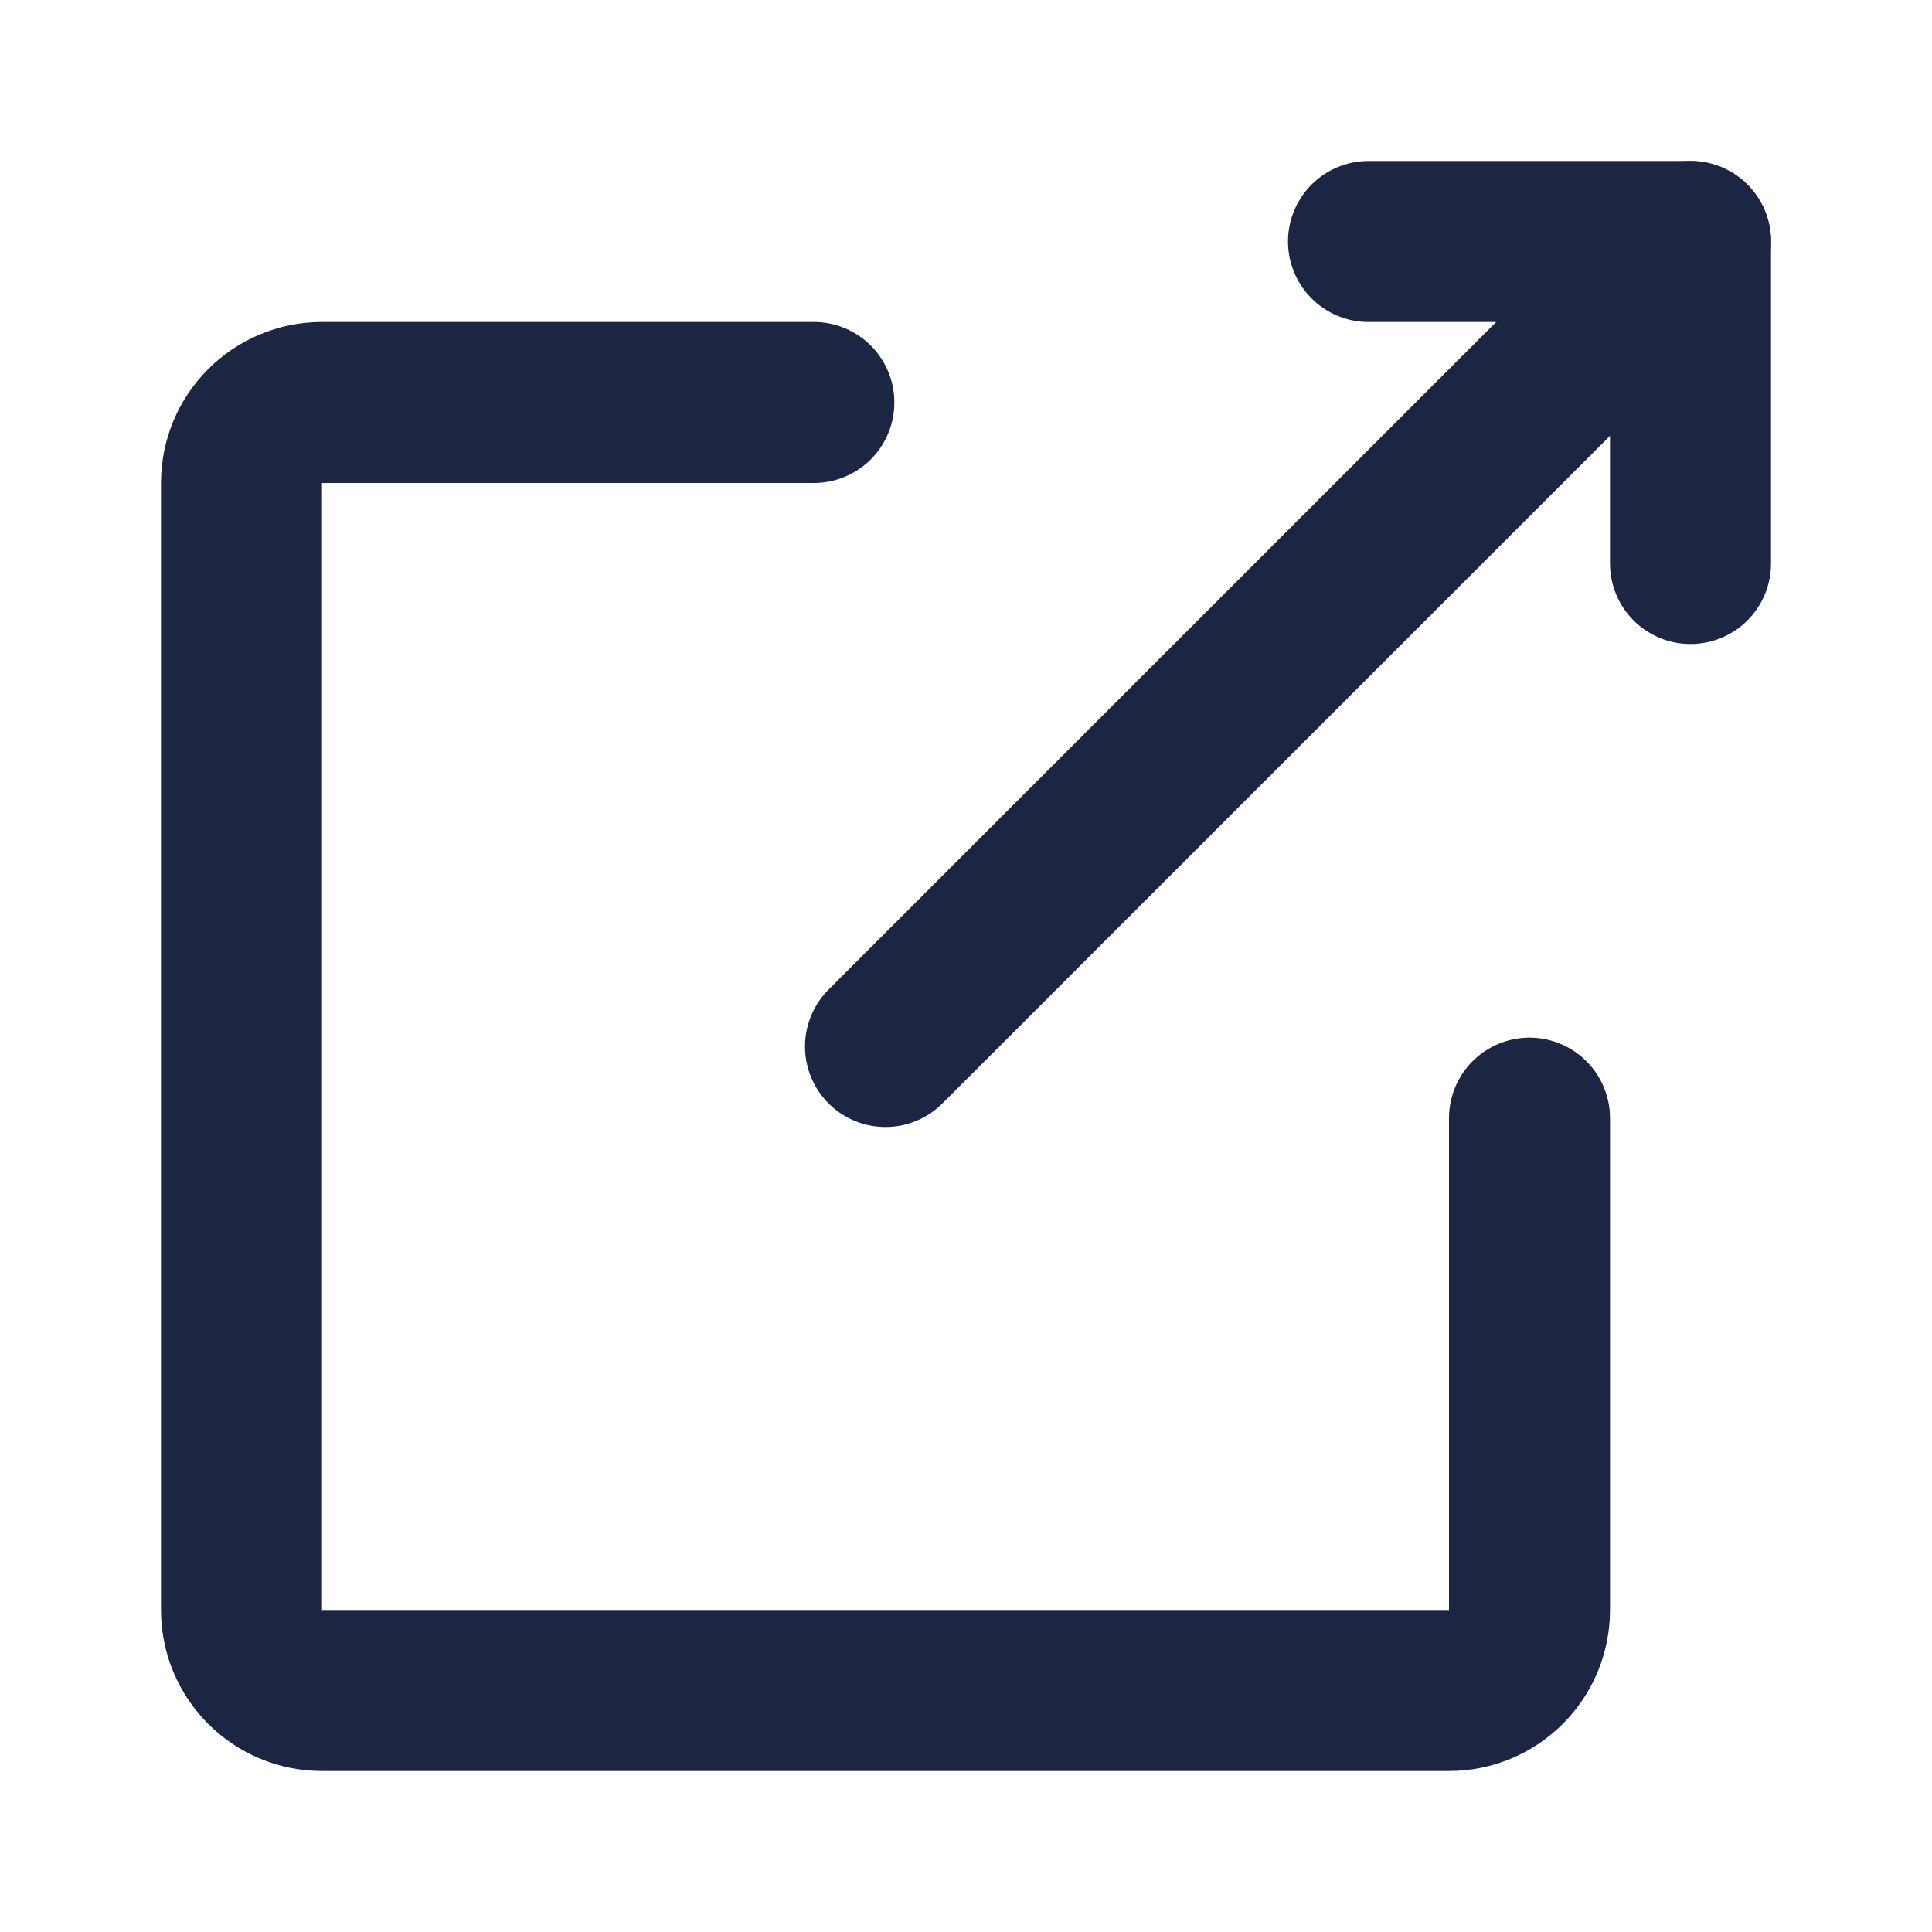
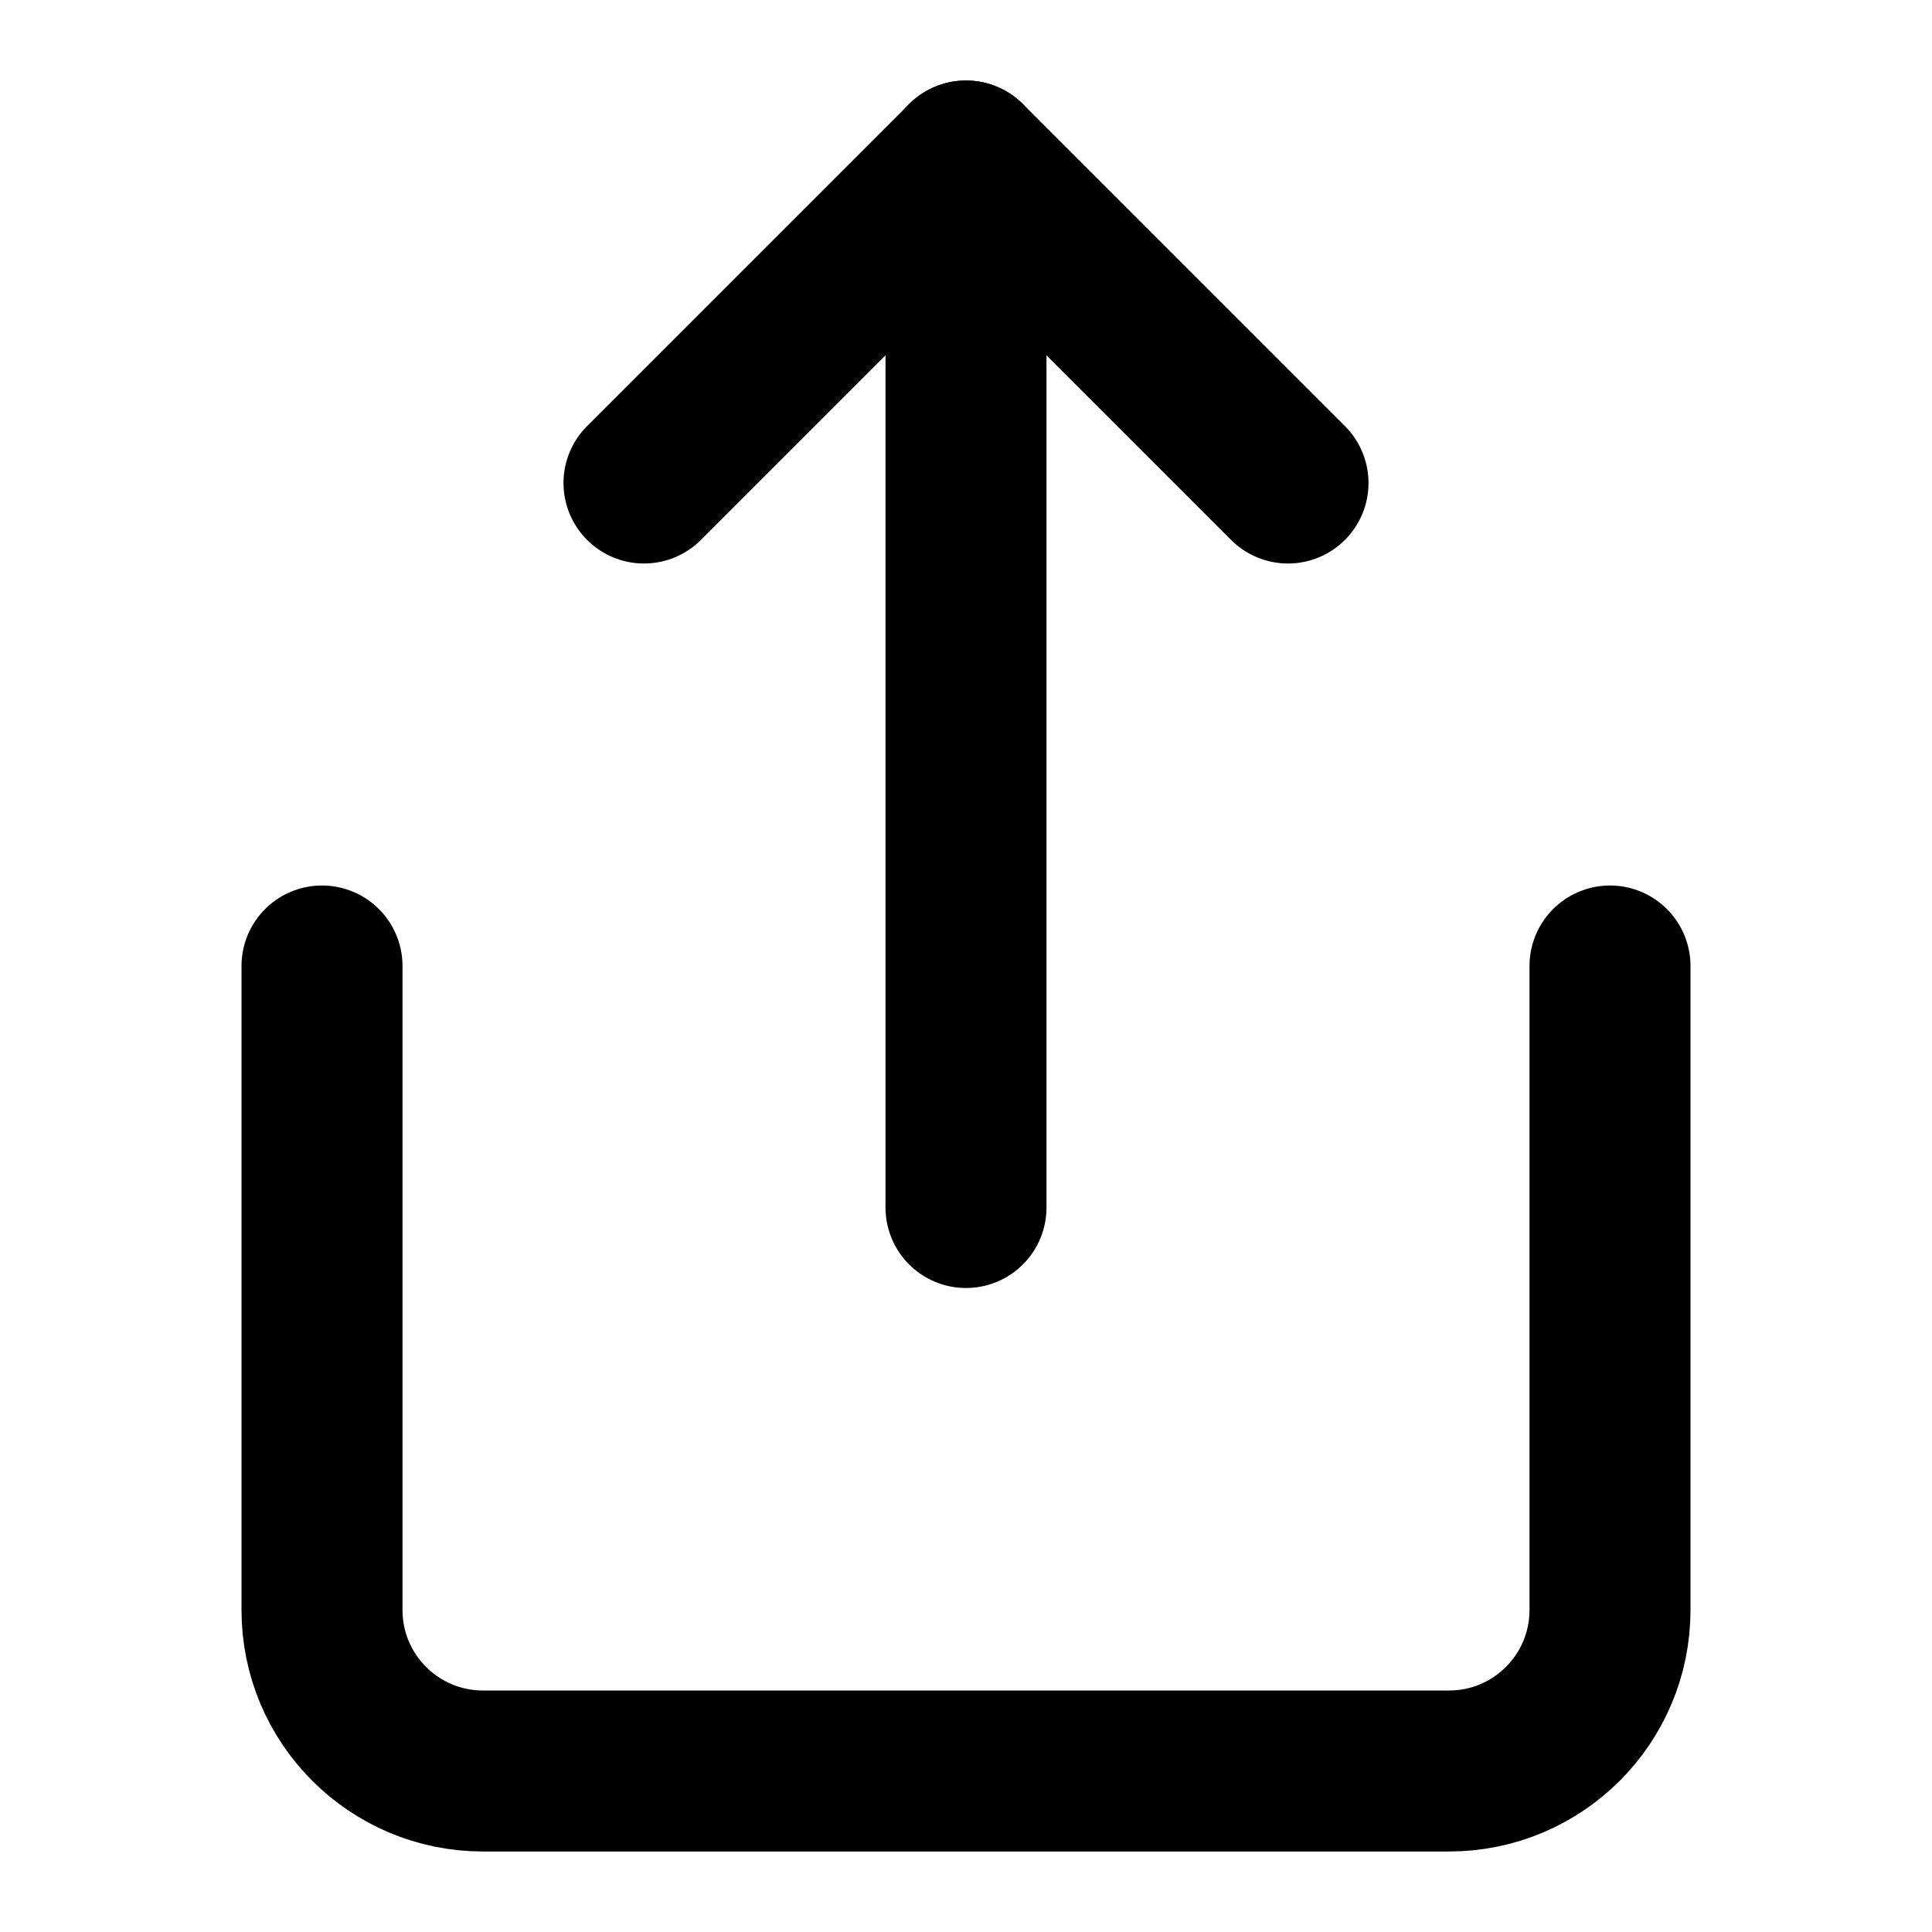
- <svg xmlns="http://www.w3.org/2000/svg" fill="#000000" width="800px" height="800px" viewBox="0 0 24 24" id="export" data-name="Flat Line" class="icon flat-line">
-   <polyline id="primary" points="17 3 21 3 21 7" style="fill: none; stroke: #1c2542; stroke-linecap: round; stroke-linejoin: round; stroke-width: 2;" />
-   <line id="primary-2" data-name="primary" x1="11" y1="13" x2="21" y2="3" style="fill: none; stroke: #1c2542; stroke-linecap: round; stroke-linejoin: round; stroke-width: 2;" />
-   <path id="primary-3" data-name="primary" d="M19,13.89V20a1,1,0,0,1-1,1H4a1,1,0,0,1-1-1V6A1,1,0,0,1,4,5h6.11" style="fill: none; stroke: #1c2542; stroke-linecap: round; stroke-linejoin: round; stroke-width: 2;" />
+ <svg xmlns="http://www.w3.org/2000/svg" width="24" height="24" viewBox="0 0 24 24" fill="none" stroke="currentColor" stroke-width="2" stroke-linecap="round" stroke-linejoin="round" class="lucide lucide-share-icon lucide-share">
+   <path d="M12 2v13" />
+   <path d="m16 6-4-4-4 4" />
+   <path d="M4 12v8a2 2 0 0 0 2 2h12a2 2 0 0 0 2-2v-8" />
</svg>
